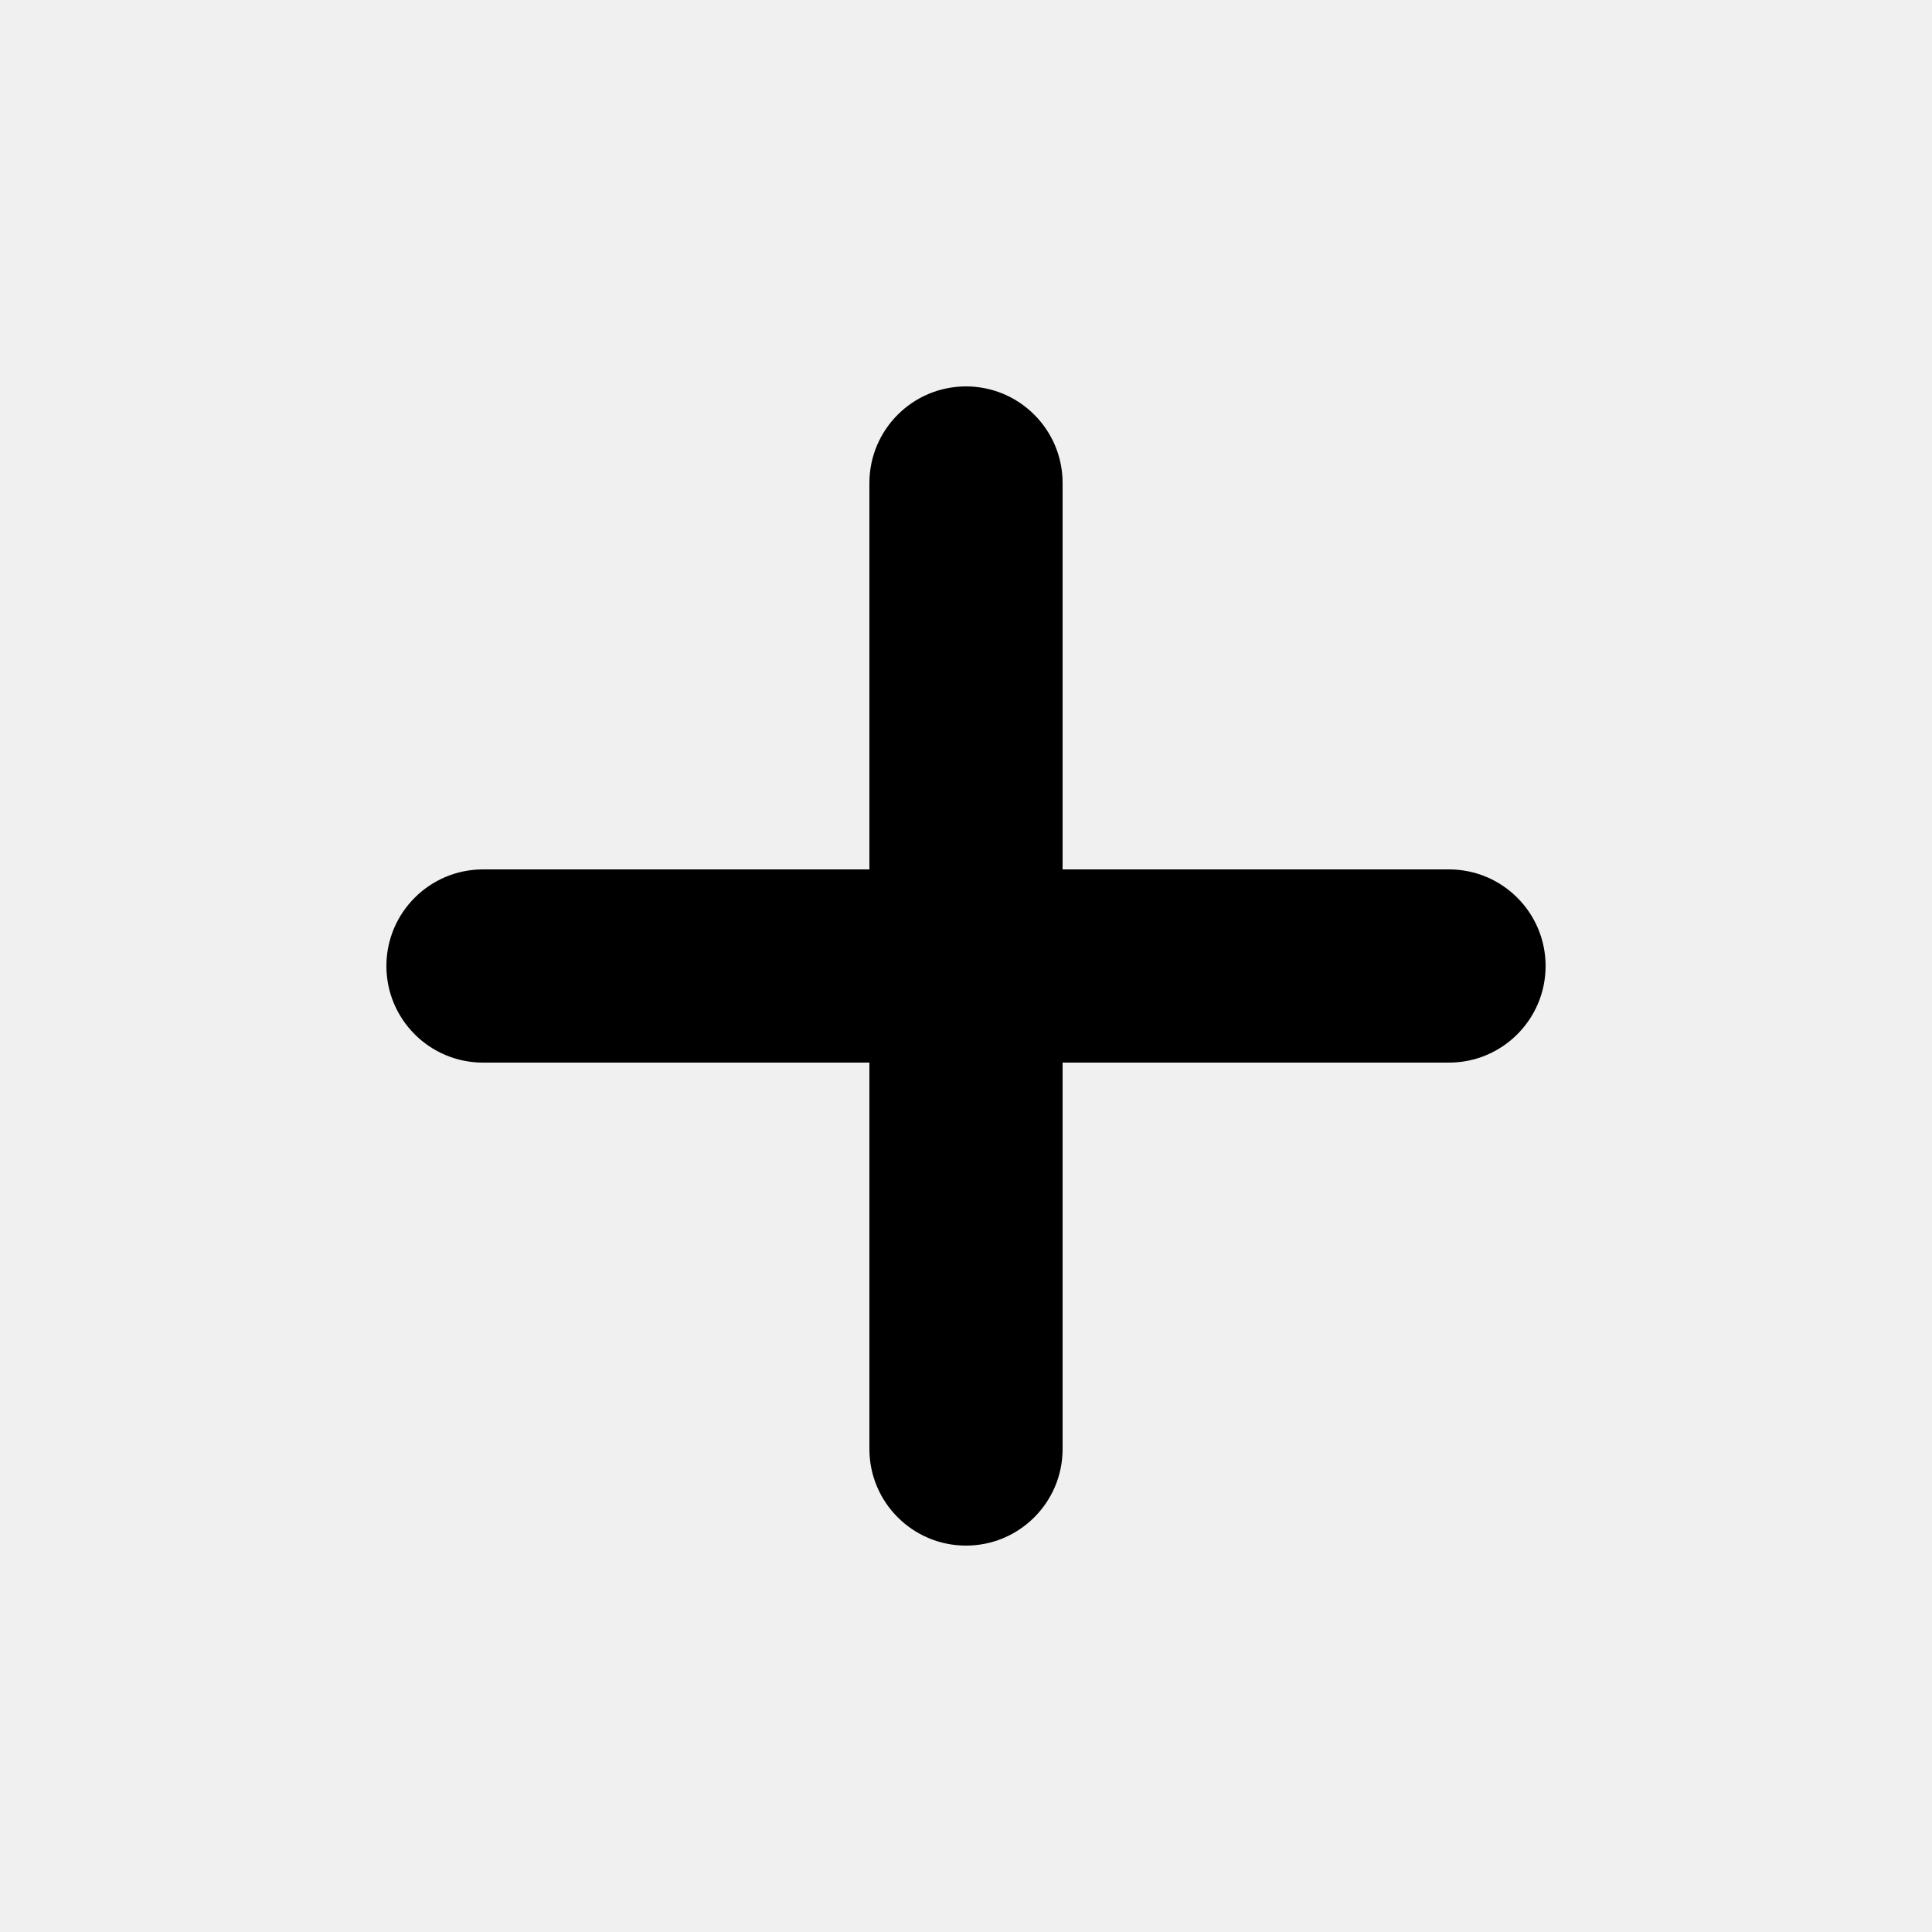
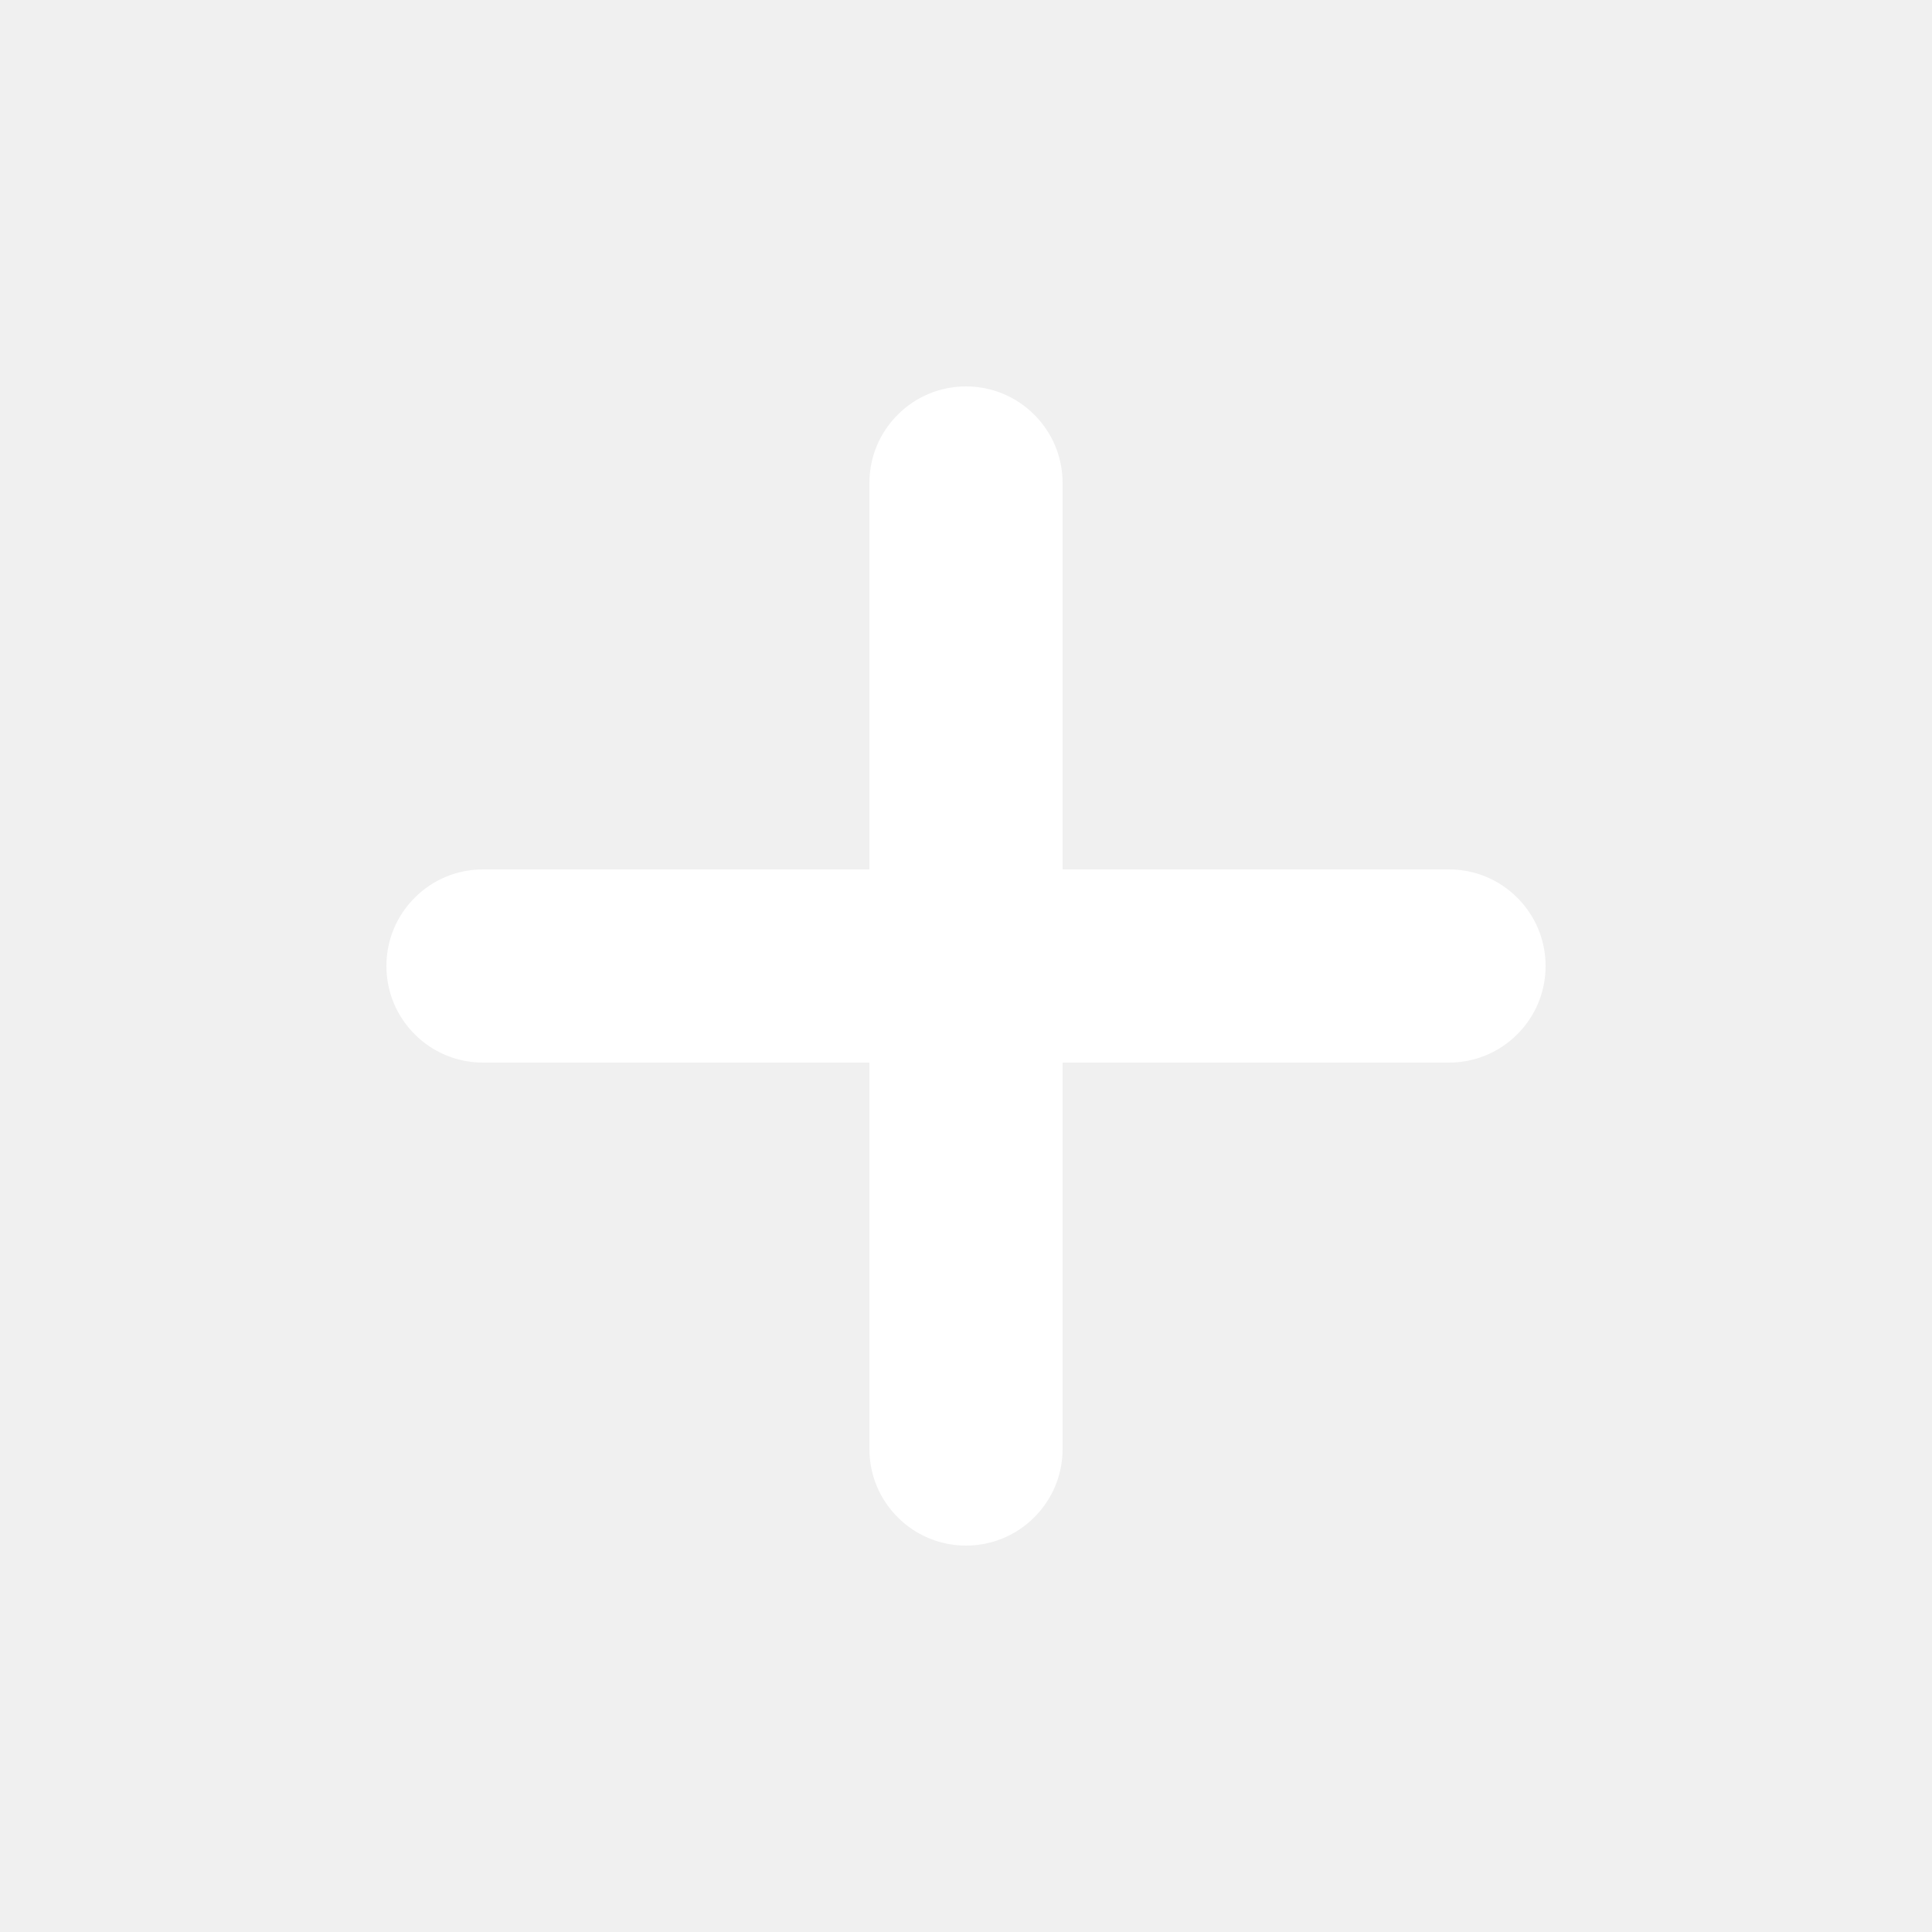
<svg xmlns="http://www.w3.org/2000/svg" width="800px" height="800px" viewBox="0 0 20 20" fill="none">
-   <path d="M5 11C4.448 11 4 10.552 4 10C4 9.448 4.448 9 5 9H15C15.552 9 16 9.448 16 10C16 10.552 15.552 11 15 11H5Z" fill="#000000" />
-   <path d="M9 5C9 4.448 9.448 4 10 4C10.552 4 11 4.448 11 5V15C11 15.552 10.552 16 10 16C9.448 16 9 15.552 9 15V5Z" fill="#000000" />
+   <path d="M5 11C4.448 11 4 10.552 4 10C4 9.448 4.448 9 5 9H15C15.552 9 16 9.448 16 10C16 10.552 15.552 11 15 11H5Z" fill="#fff" />
+   <path d="M9 5C9 4.448 9.448 4 10 4C10.552 4 11 4.448 11 5V15C11 15.552 10.552 16 10 16C9.448 16 9 15.552 9 15V5Z" fill="#fff" />
</svg>
